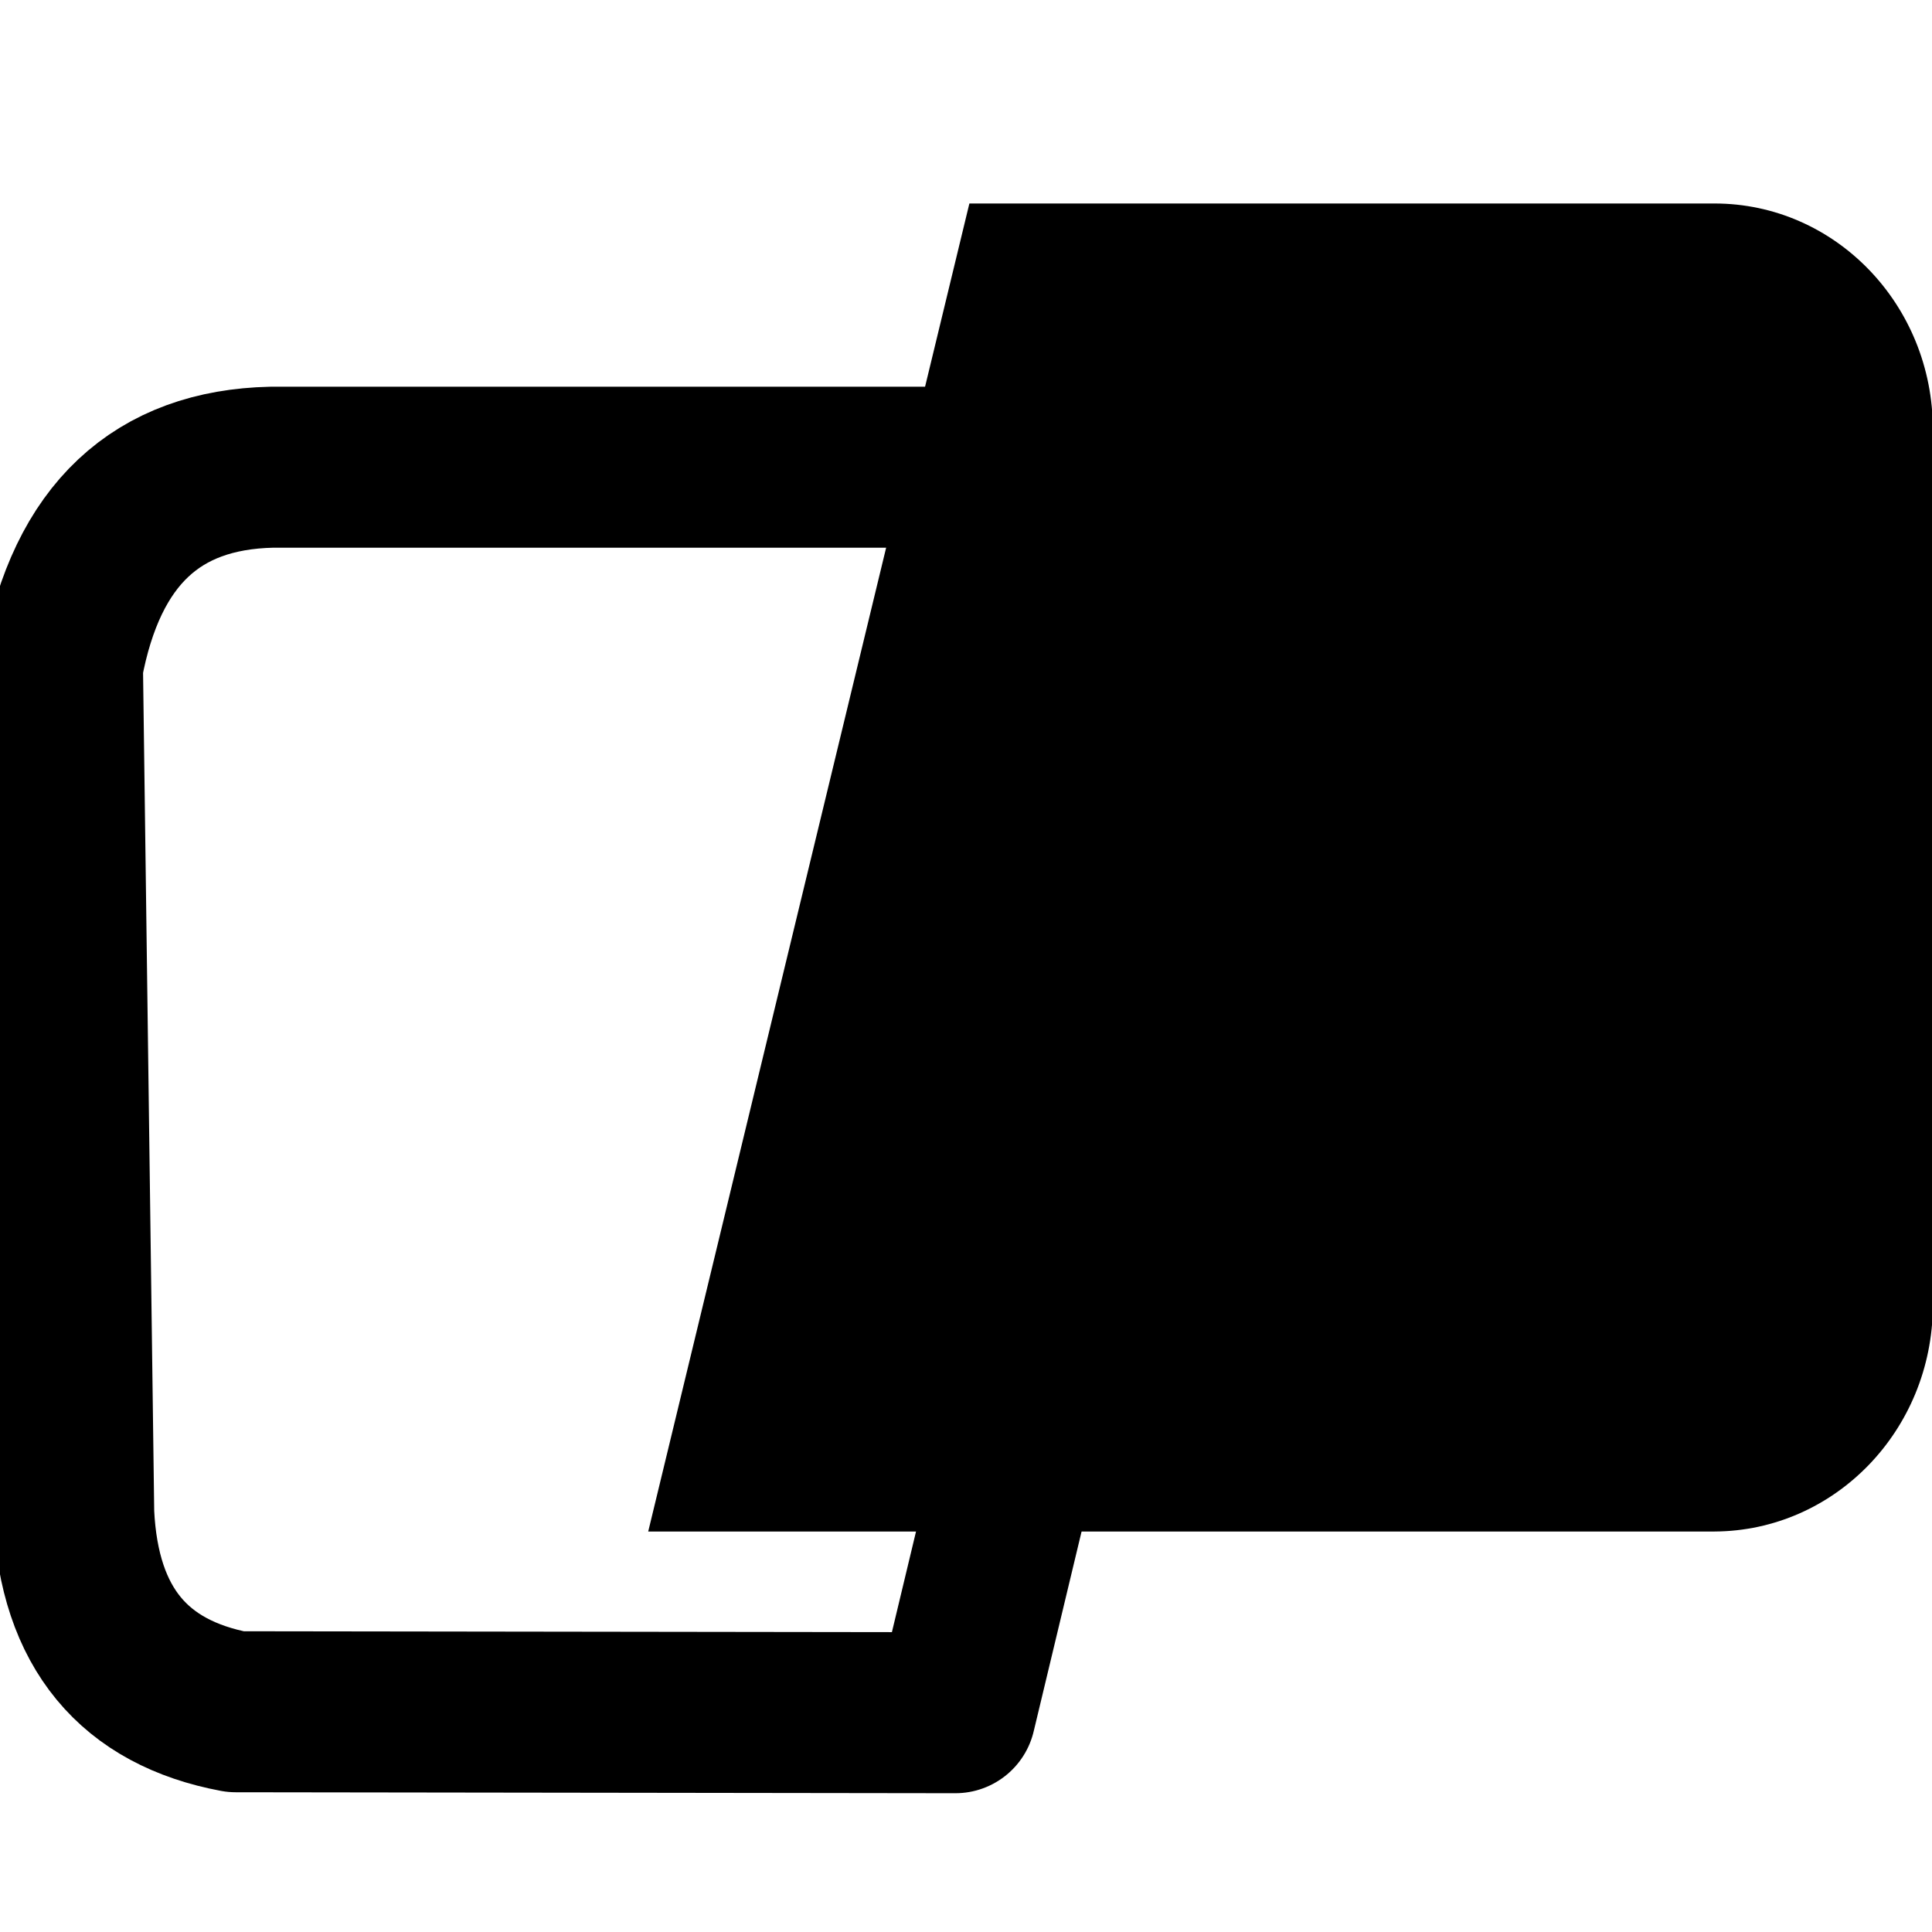
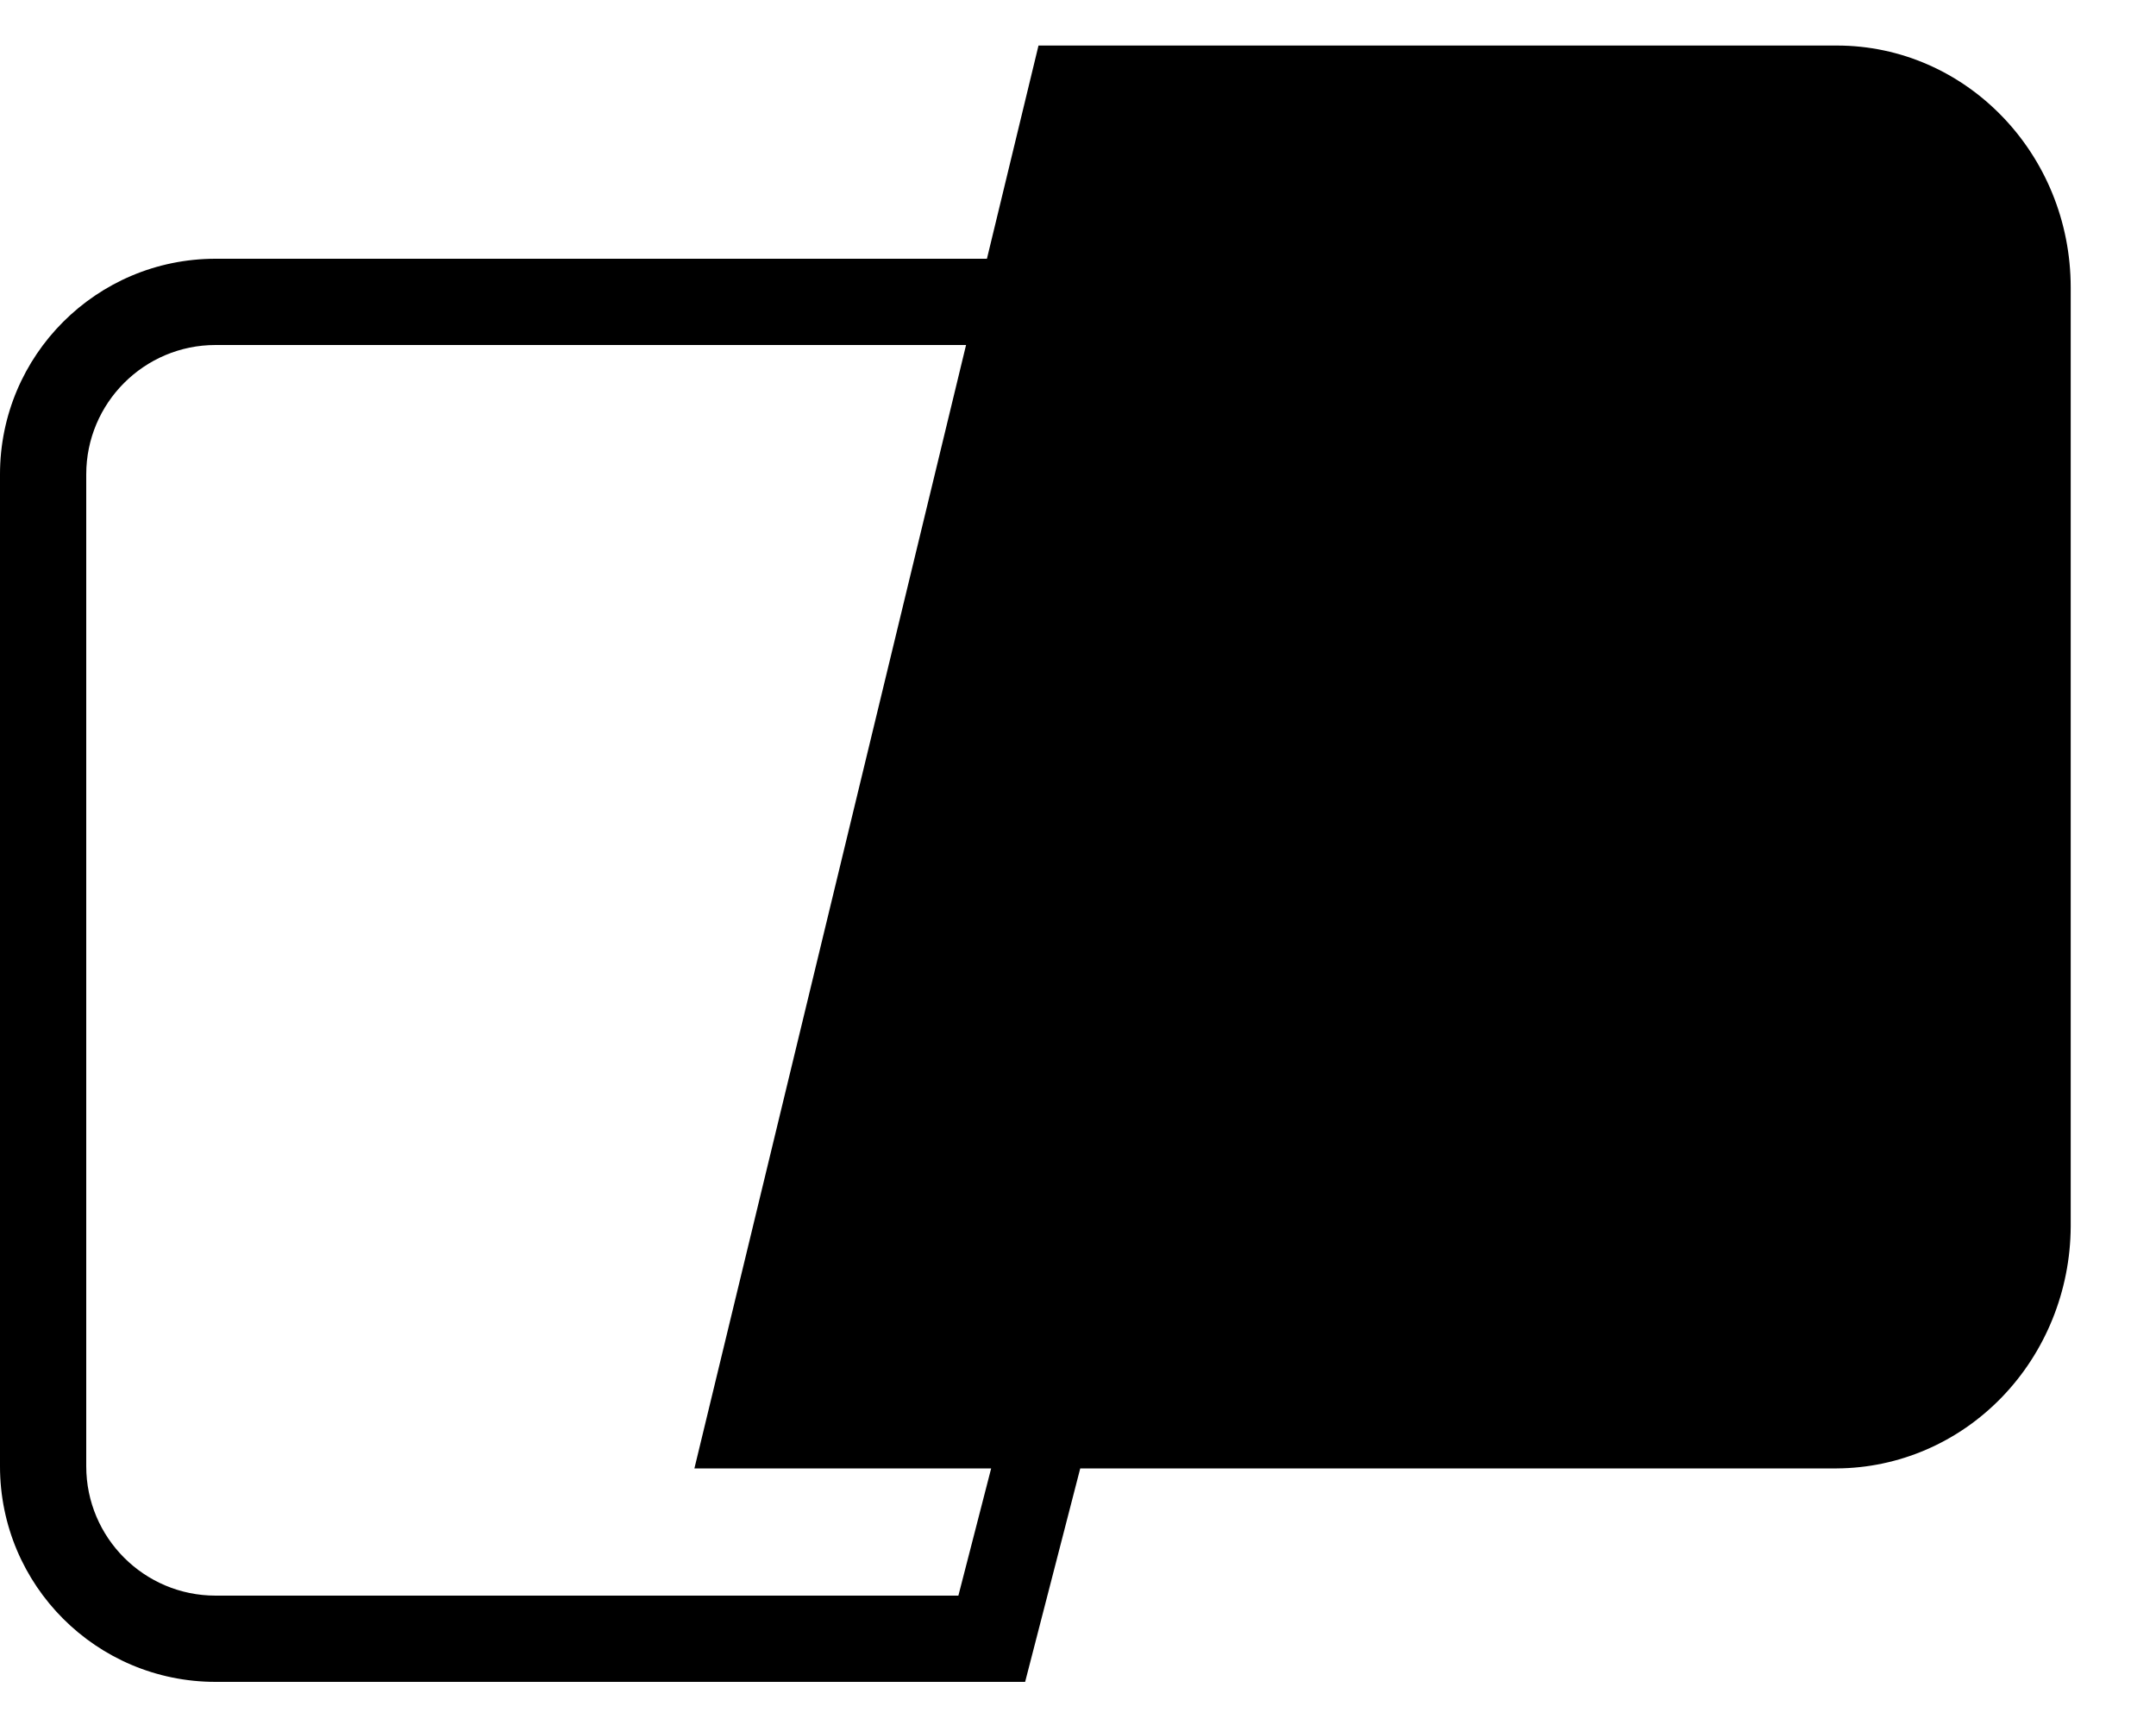
- <svg xmlns="http://www.w3.org/2000/svg" xml:space="preserve" style="fill-rule:evenodd;clip-rule:evenodd;stroke-linecap:round;stroke-linejoin:round;stroke-miterlimit:1.5;" viewBox="0 0 6 6">
-   <path d="M3.95 1.451H.843c-.354.008-.574.208-.649.616l.035 2.634c.017.355.188.556.503.615l2.235.003.44-1.836" style="fill:none;stroke:black;stroke-width:0.5px;" />
-   <path d="M2.888.809h2.065c.334 0 .605.271.605.606v2.35a.608.608 0 0 1-.605.605H1.998l.89-3.561Z" style="fill-rule:nonzero;" transform="matrix(1.12067 0 0 1.15818 -.226 -.305)" />
+ <svg xmlns="http://www.w3.org/2000/svg" width="25" height="20" viewBox="0 0 25 20" fill="none">
+   <path fill-rule="evenodd" clip-rule="evenodd" d="M21.299 0.528H12.042L11.444 3H2.5C1.119 3 0 4.119 0 5.5V17C0 18.381 1.119 19.5 2.5 19.5H11.887L12.526 17.025H21.299C22.017 17.021 22.705 16.725 23.212 16.2C23.72 15.675 24.007 14.964 24.011 14.222V3.335C24.011 1.783 22.796 0.528 21.299 0.528ZM11.202 4L8.052 17.025H11.493L11.113 18.5H2.5C1.672 18.5 1 17.828 1 17V5.5C1 4.672 1.672 4 2.5 4H11.202Z" fill="black" />
</svg>
